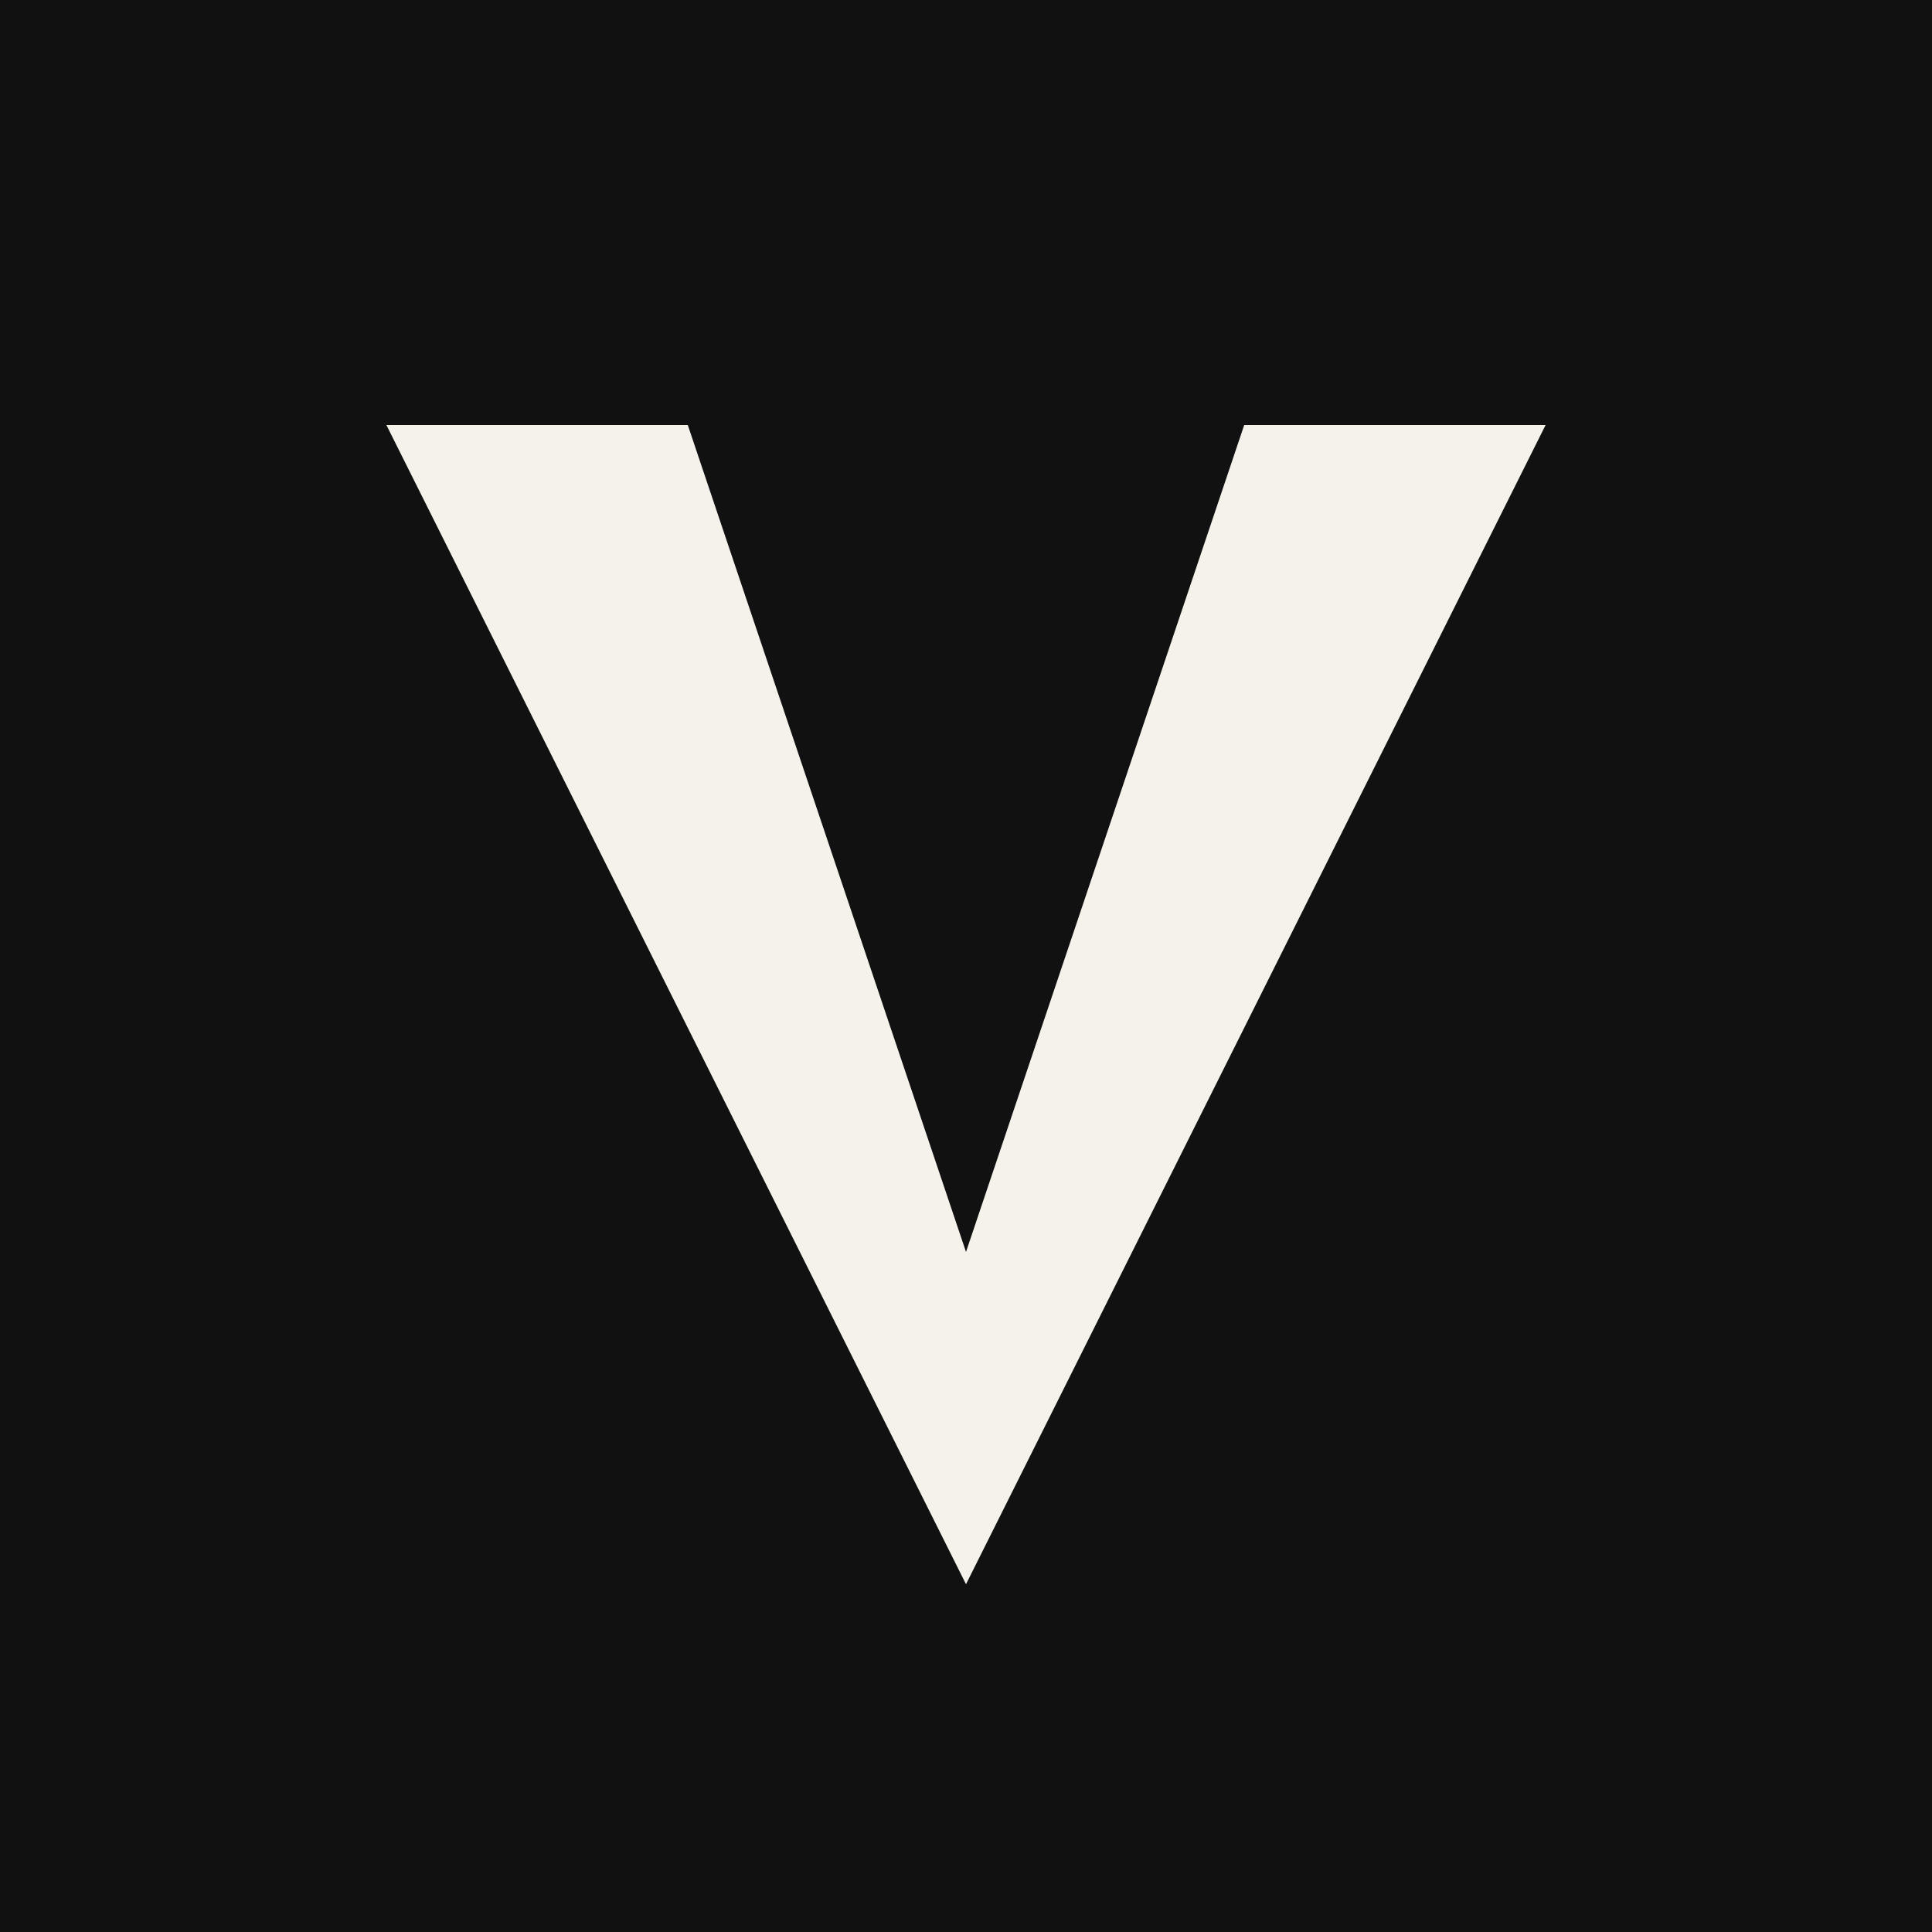
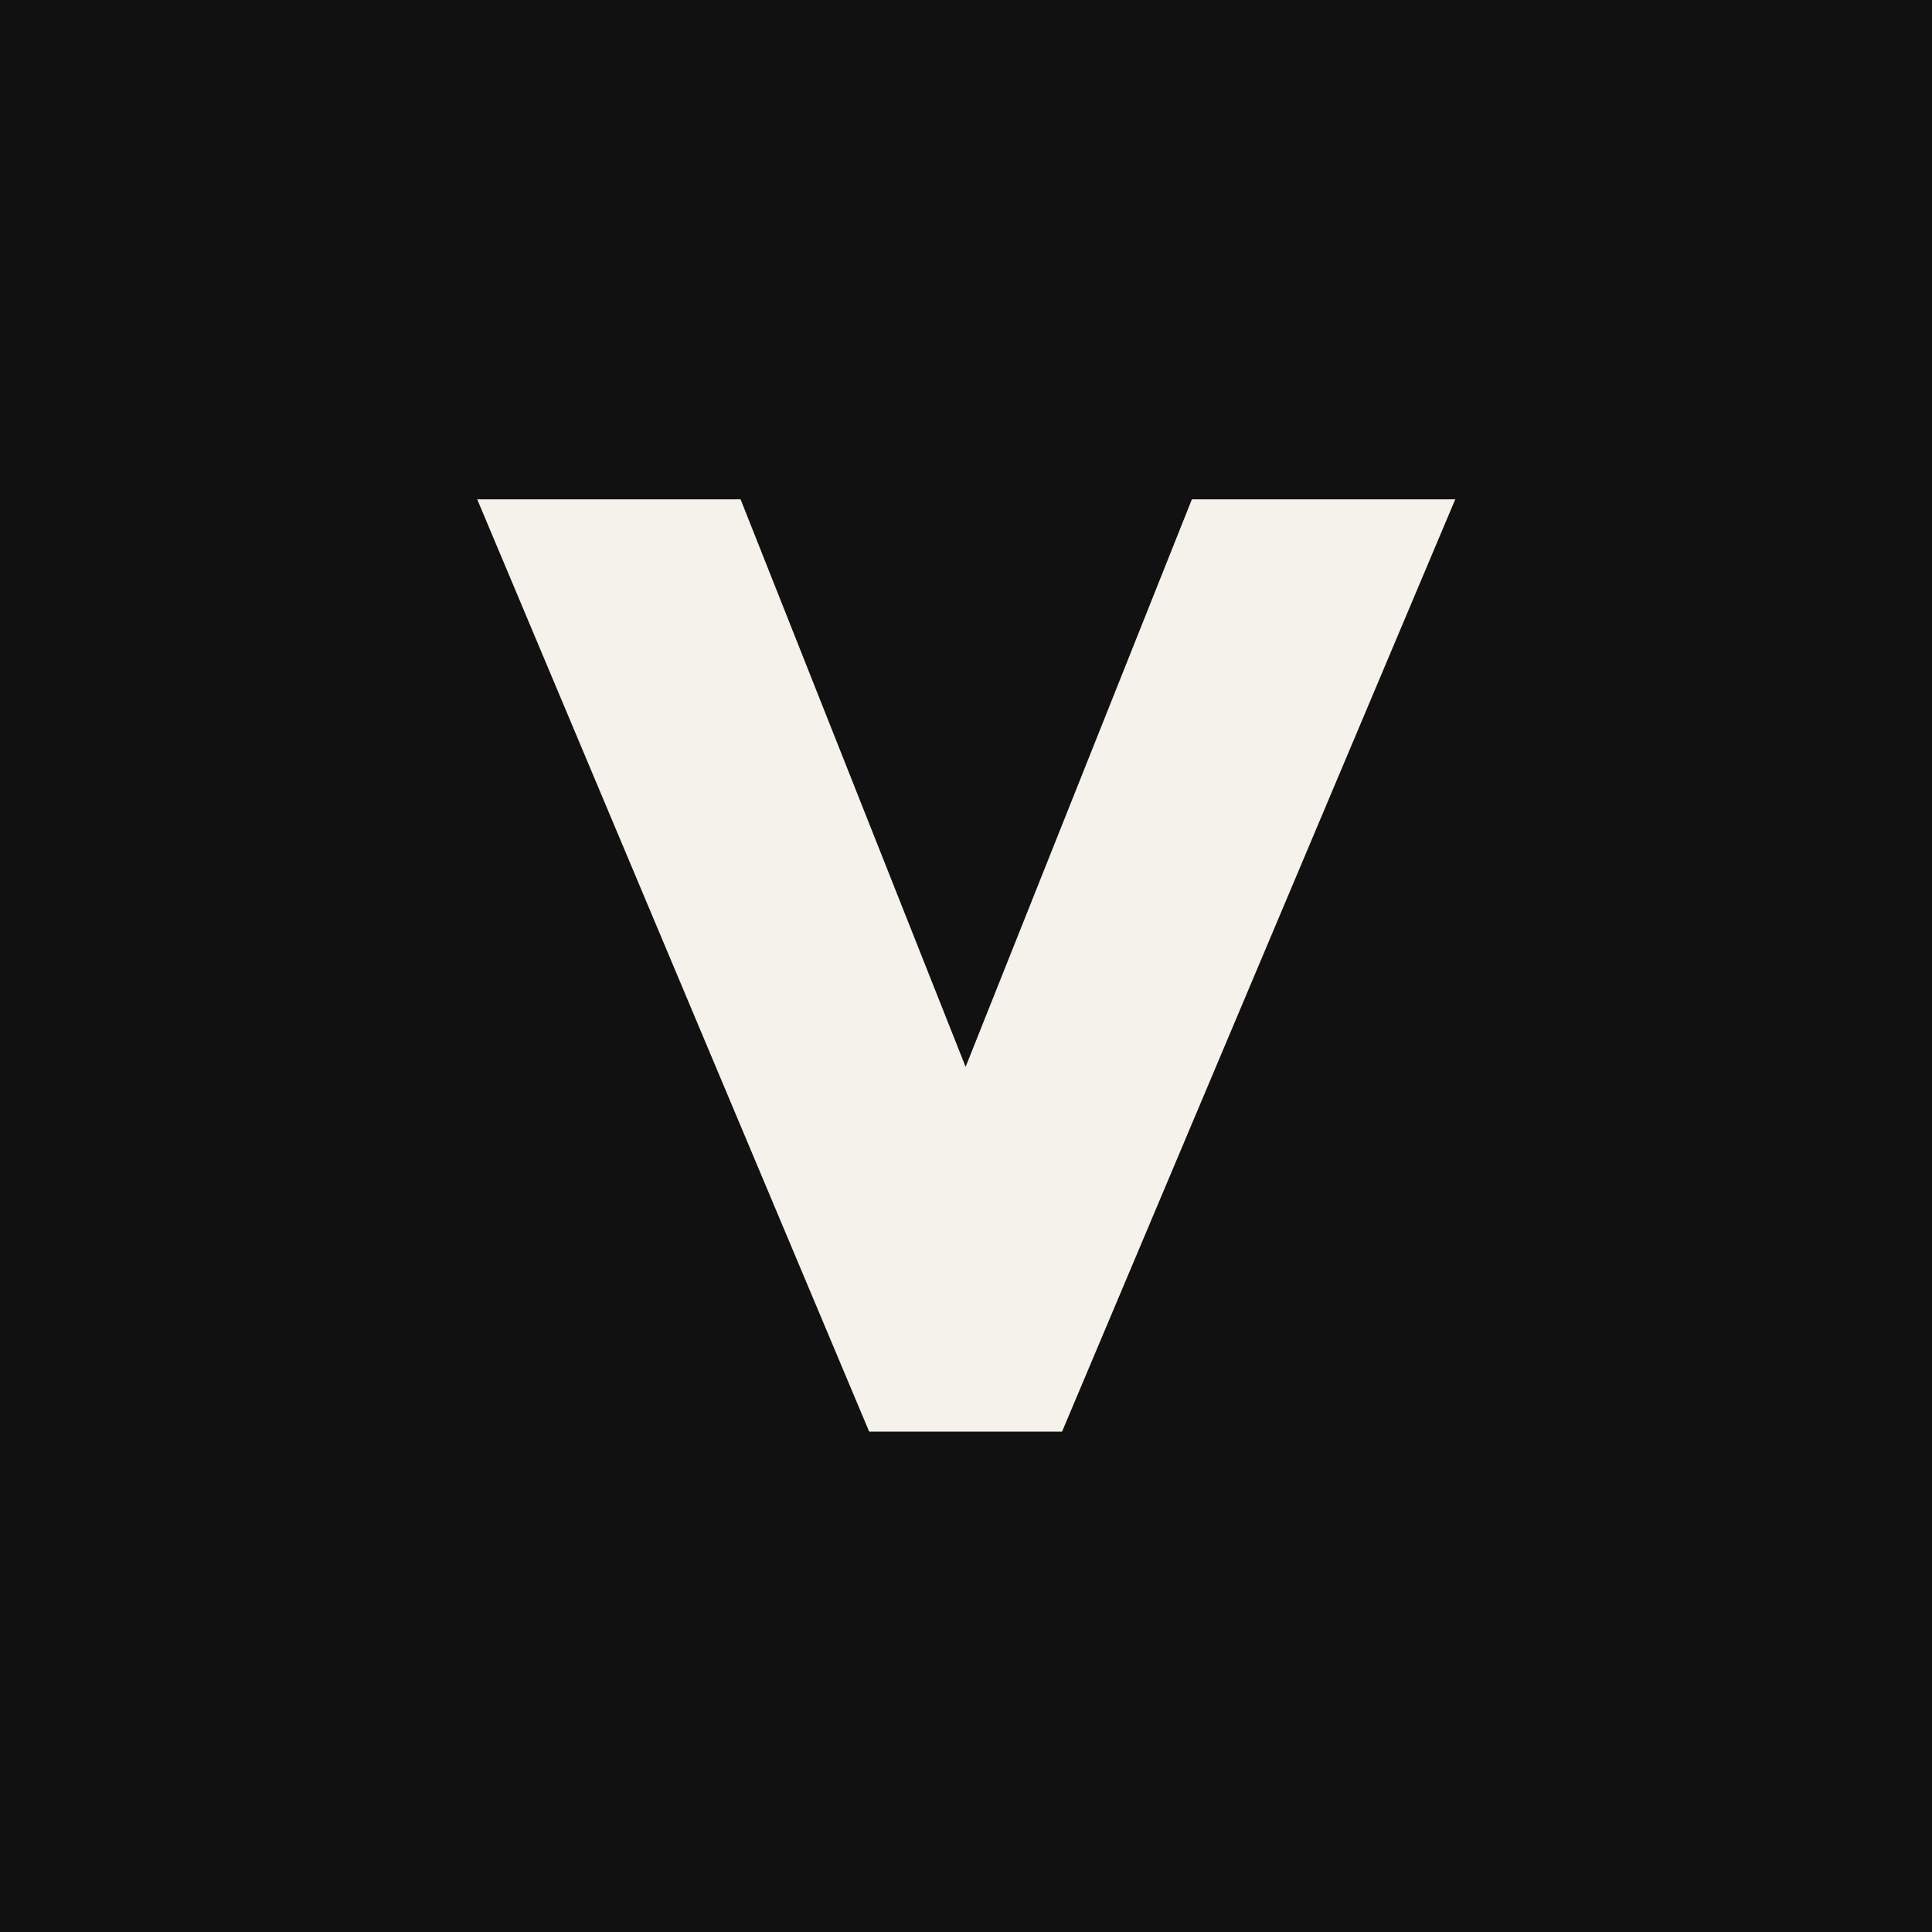
<svg xmlns="http://www.w3.org/2000/svg" viewBox="0 0 100 100">
  <rect width="100" height="100" fill="#111111" />
-   <g fill="#f5f2ec">
-     <polygon points="20.0,22.0 35.6,22.0 50.0,64.8 64.4,22.0 80.0,22.0 50.0,82.0" />
-   </g>
+   <path transform="translate(24.7,74.1)" d="M13.632 -48.256 25.28 -18.88 36.992 -48.256H50.624L30.272 0.0H20.288L0.0 -48.256Z" fill="#f5f2ec" />
</svg>
